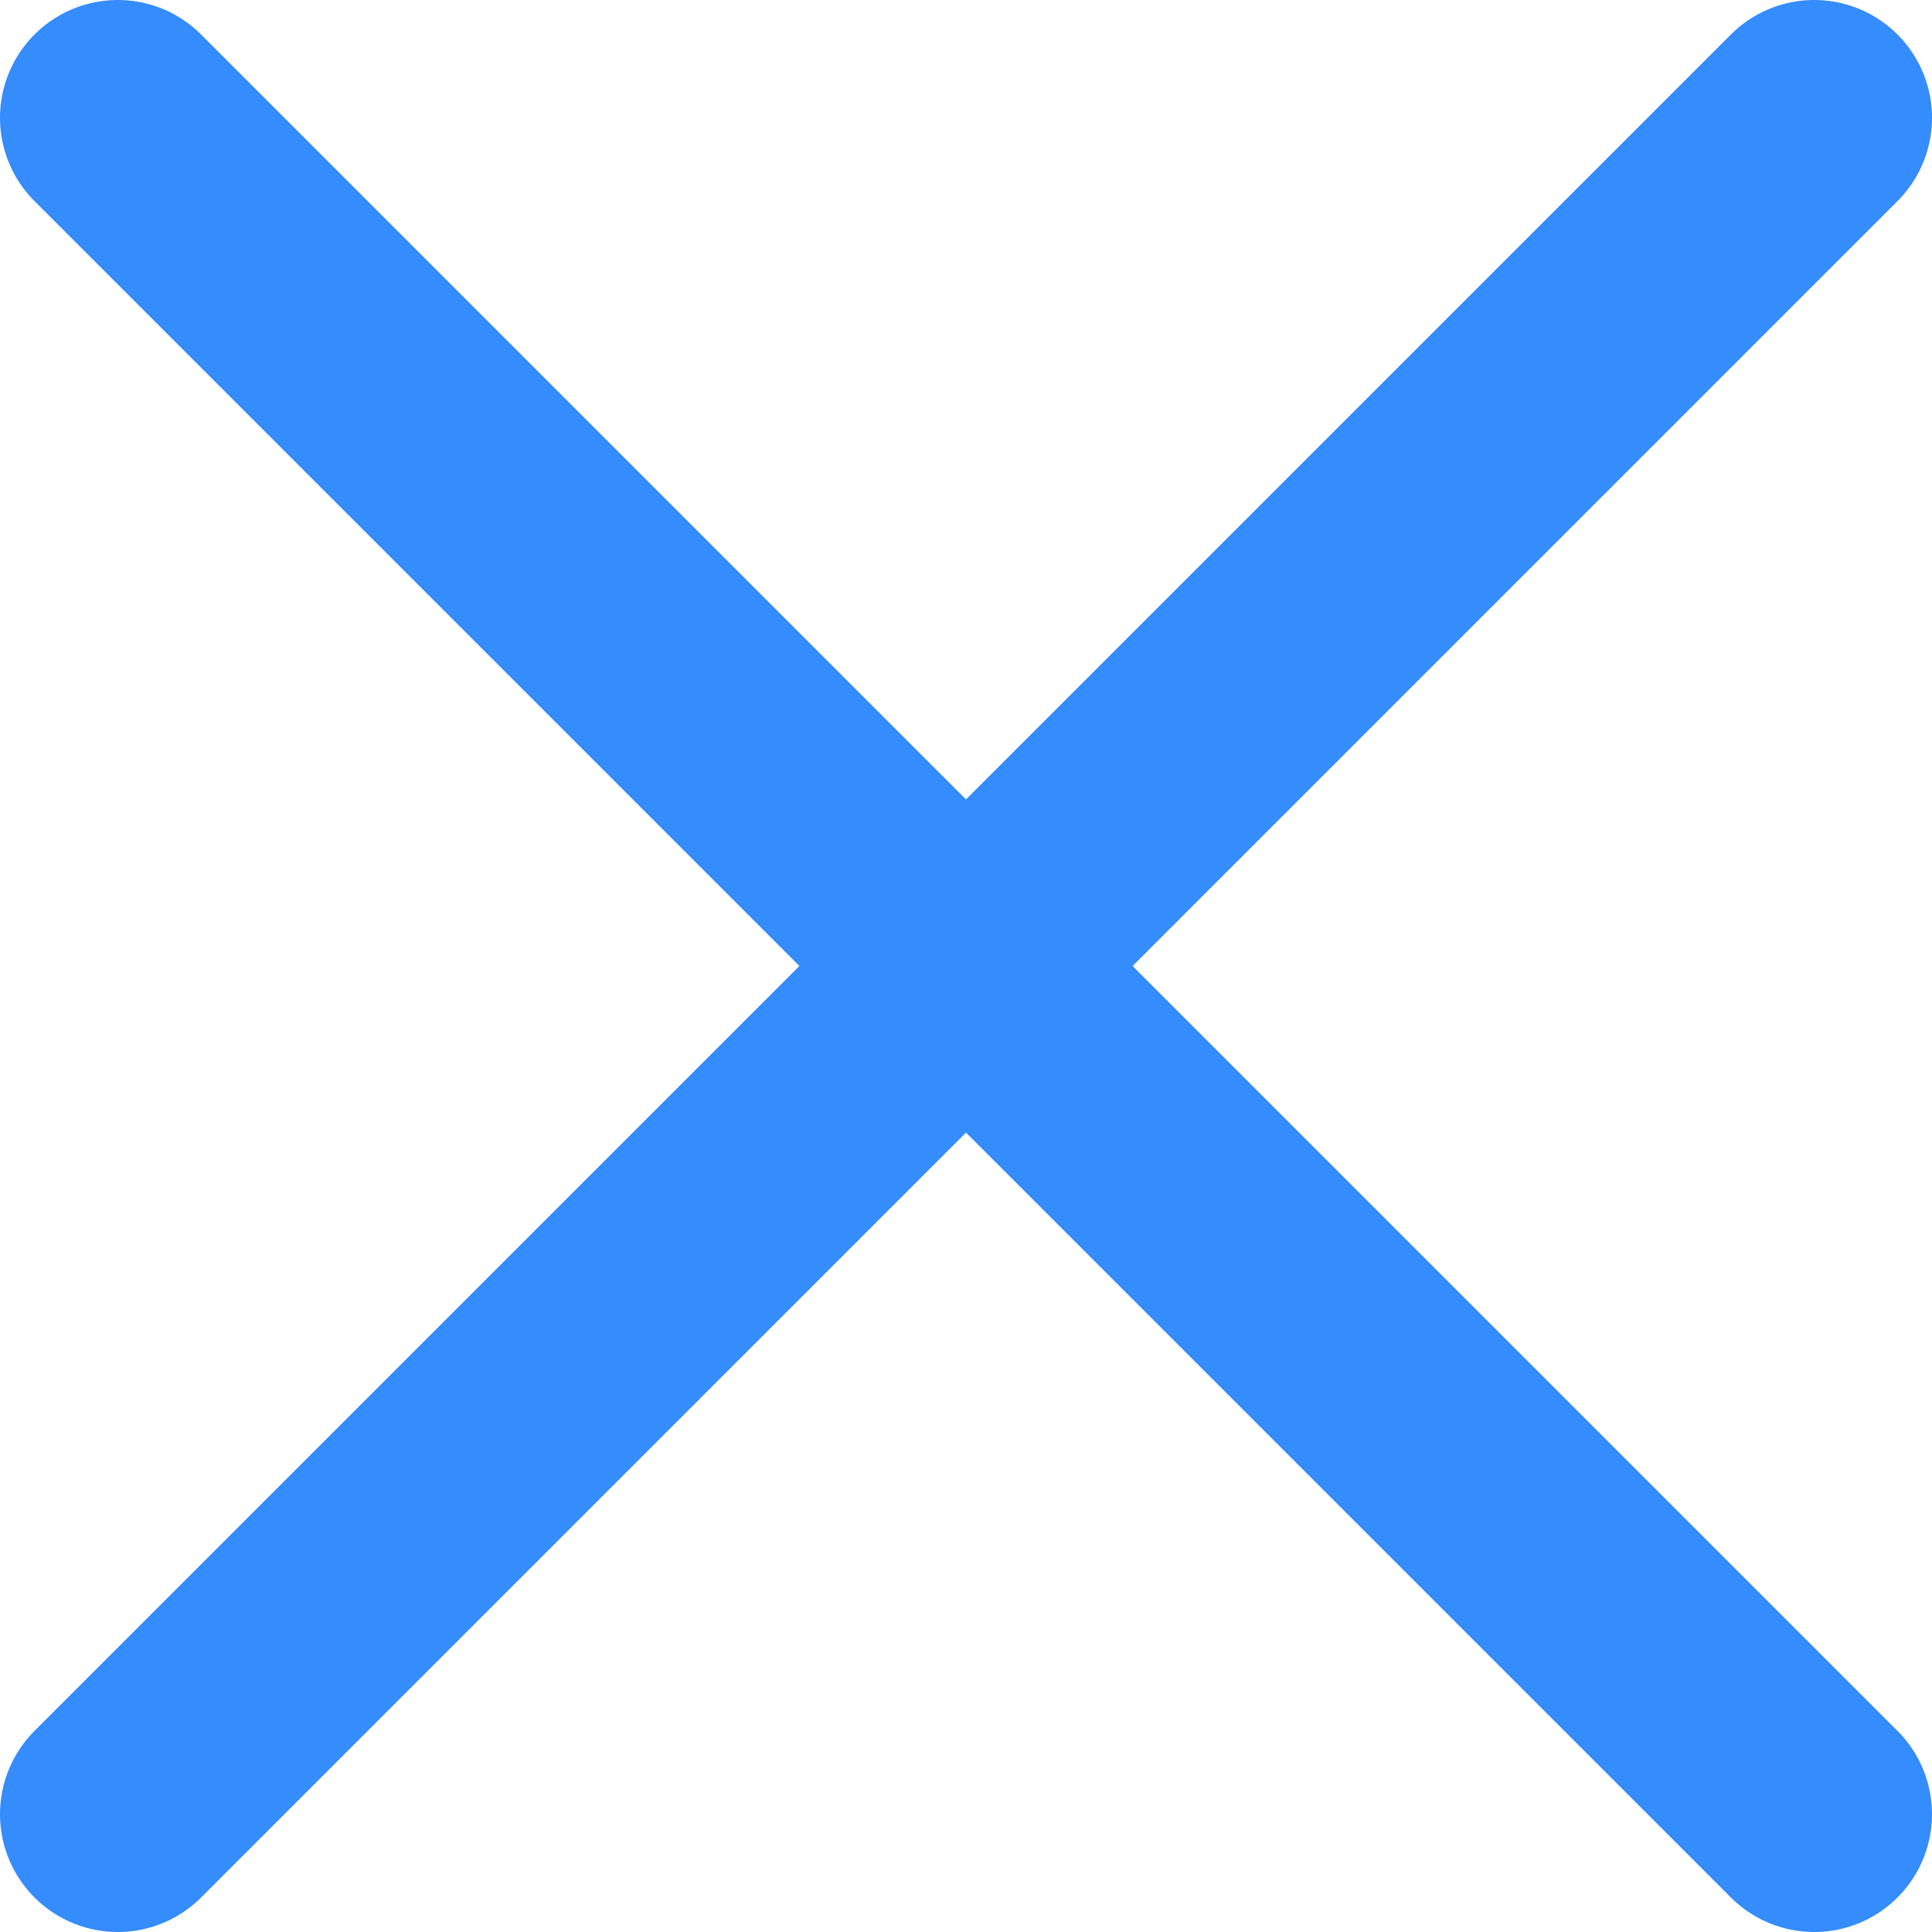
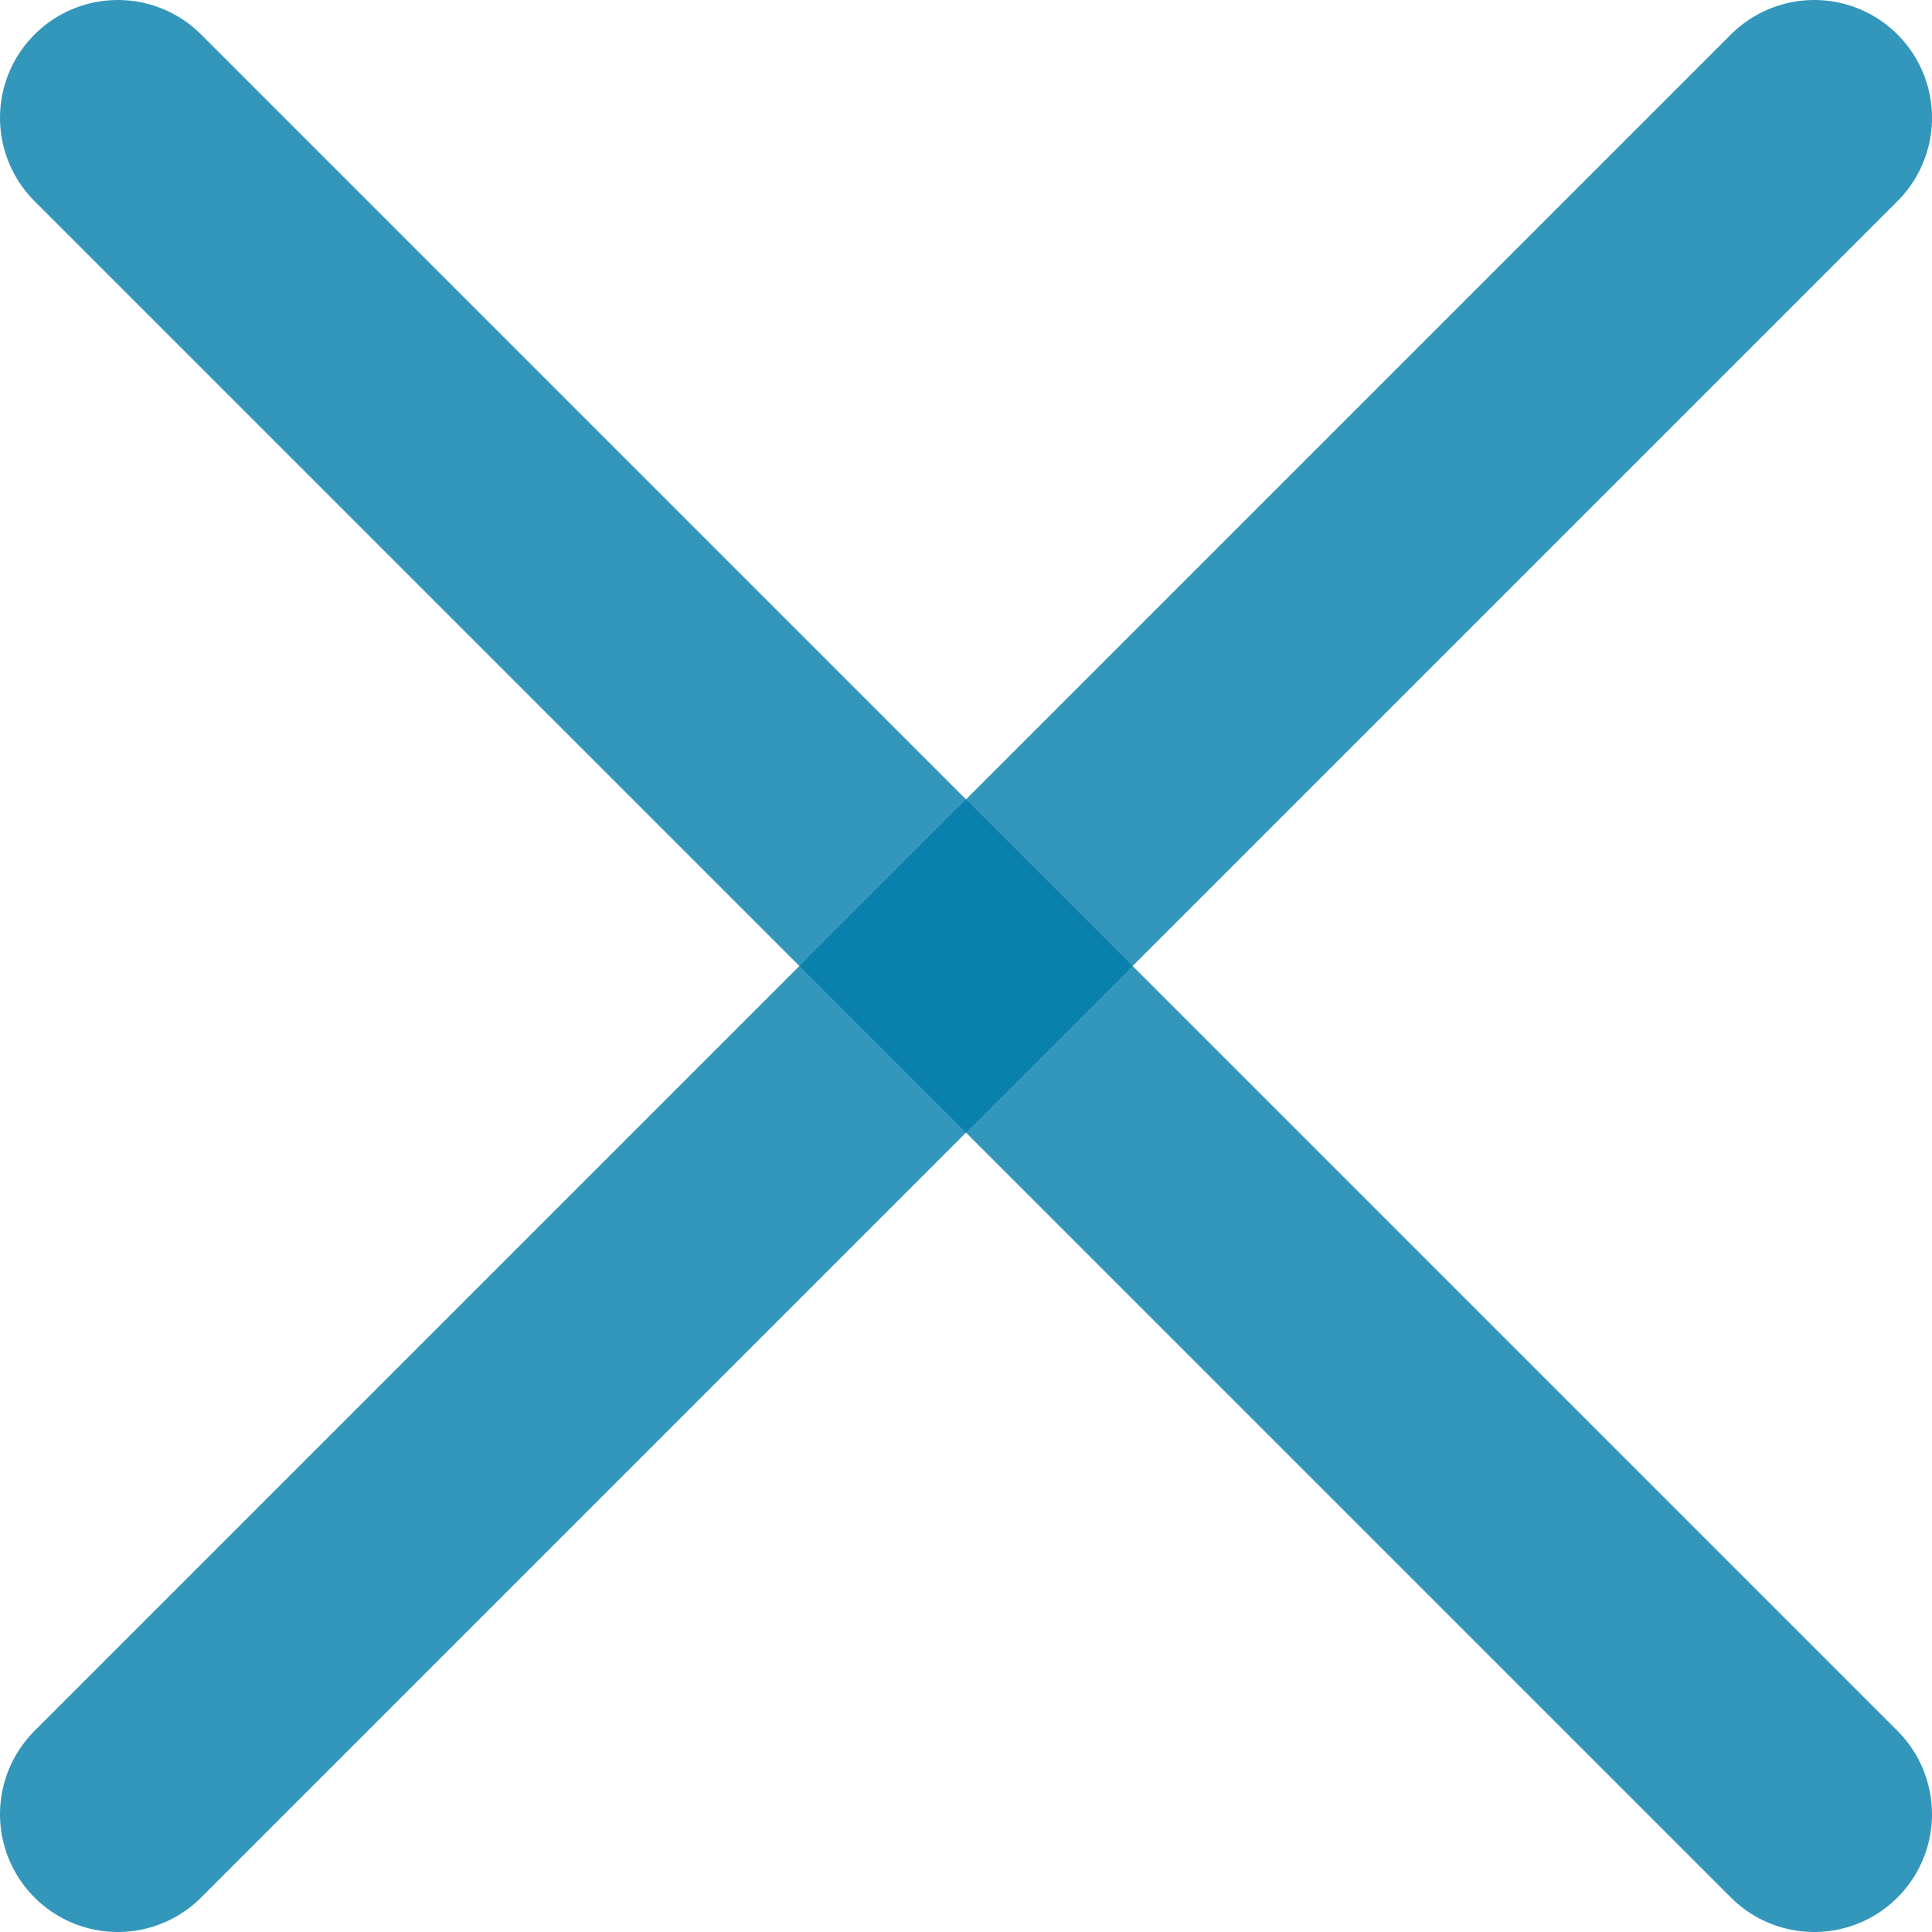
<svg xmlns="http://www.w3.org/2000/svg" width="10.25px" height="10.25px" viewBox="0 0 10.25 10.25" version="1.1">
  <g id="Artboards" stroke="none" stroke-width="1" fill="none" fill-rule="evenodd">
    <g id="Segmentation---assets" transform="translate(-254.875, -64.875)">
      <g id="icon-delete" transform="translate(250, 60)">
        <rect id="Rectangle" x="0" y="0" width="20" height="20" />
-         <g id="Group-31" transform="translate(5, 5)" stroke="#348CFD" stroke-linecap="round" stroke-width="1.25">
+         <g id="Group-31" transform="translate(5, 5)" stroke="#007CAACC" stroke-linecap="round" stroke-width="1.25">
          <g id="Group-30">
            <line x1="0.5" y1="0.5" x2="9.5" y2="9.5" id="Line-4" />
            <line x1="0.5" y1="0.5" x2="9.5" y2="9.5" id="Line-4" transform="translate(5, 5) scale(-1, 1) translate(-5, -5)" />
          </g>
        </g>
      </g>
    </g>
  </g>
</svg>
